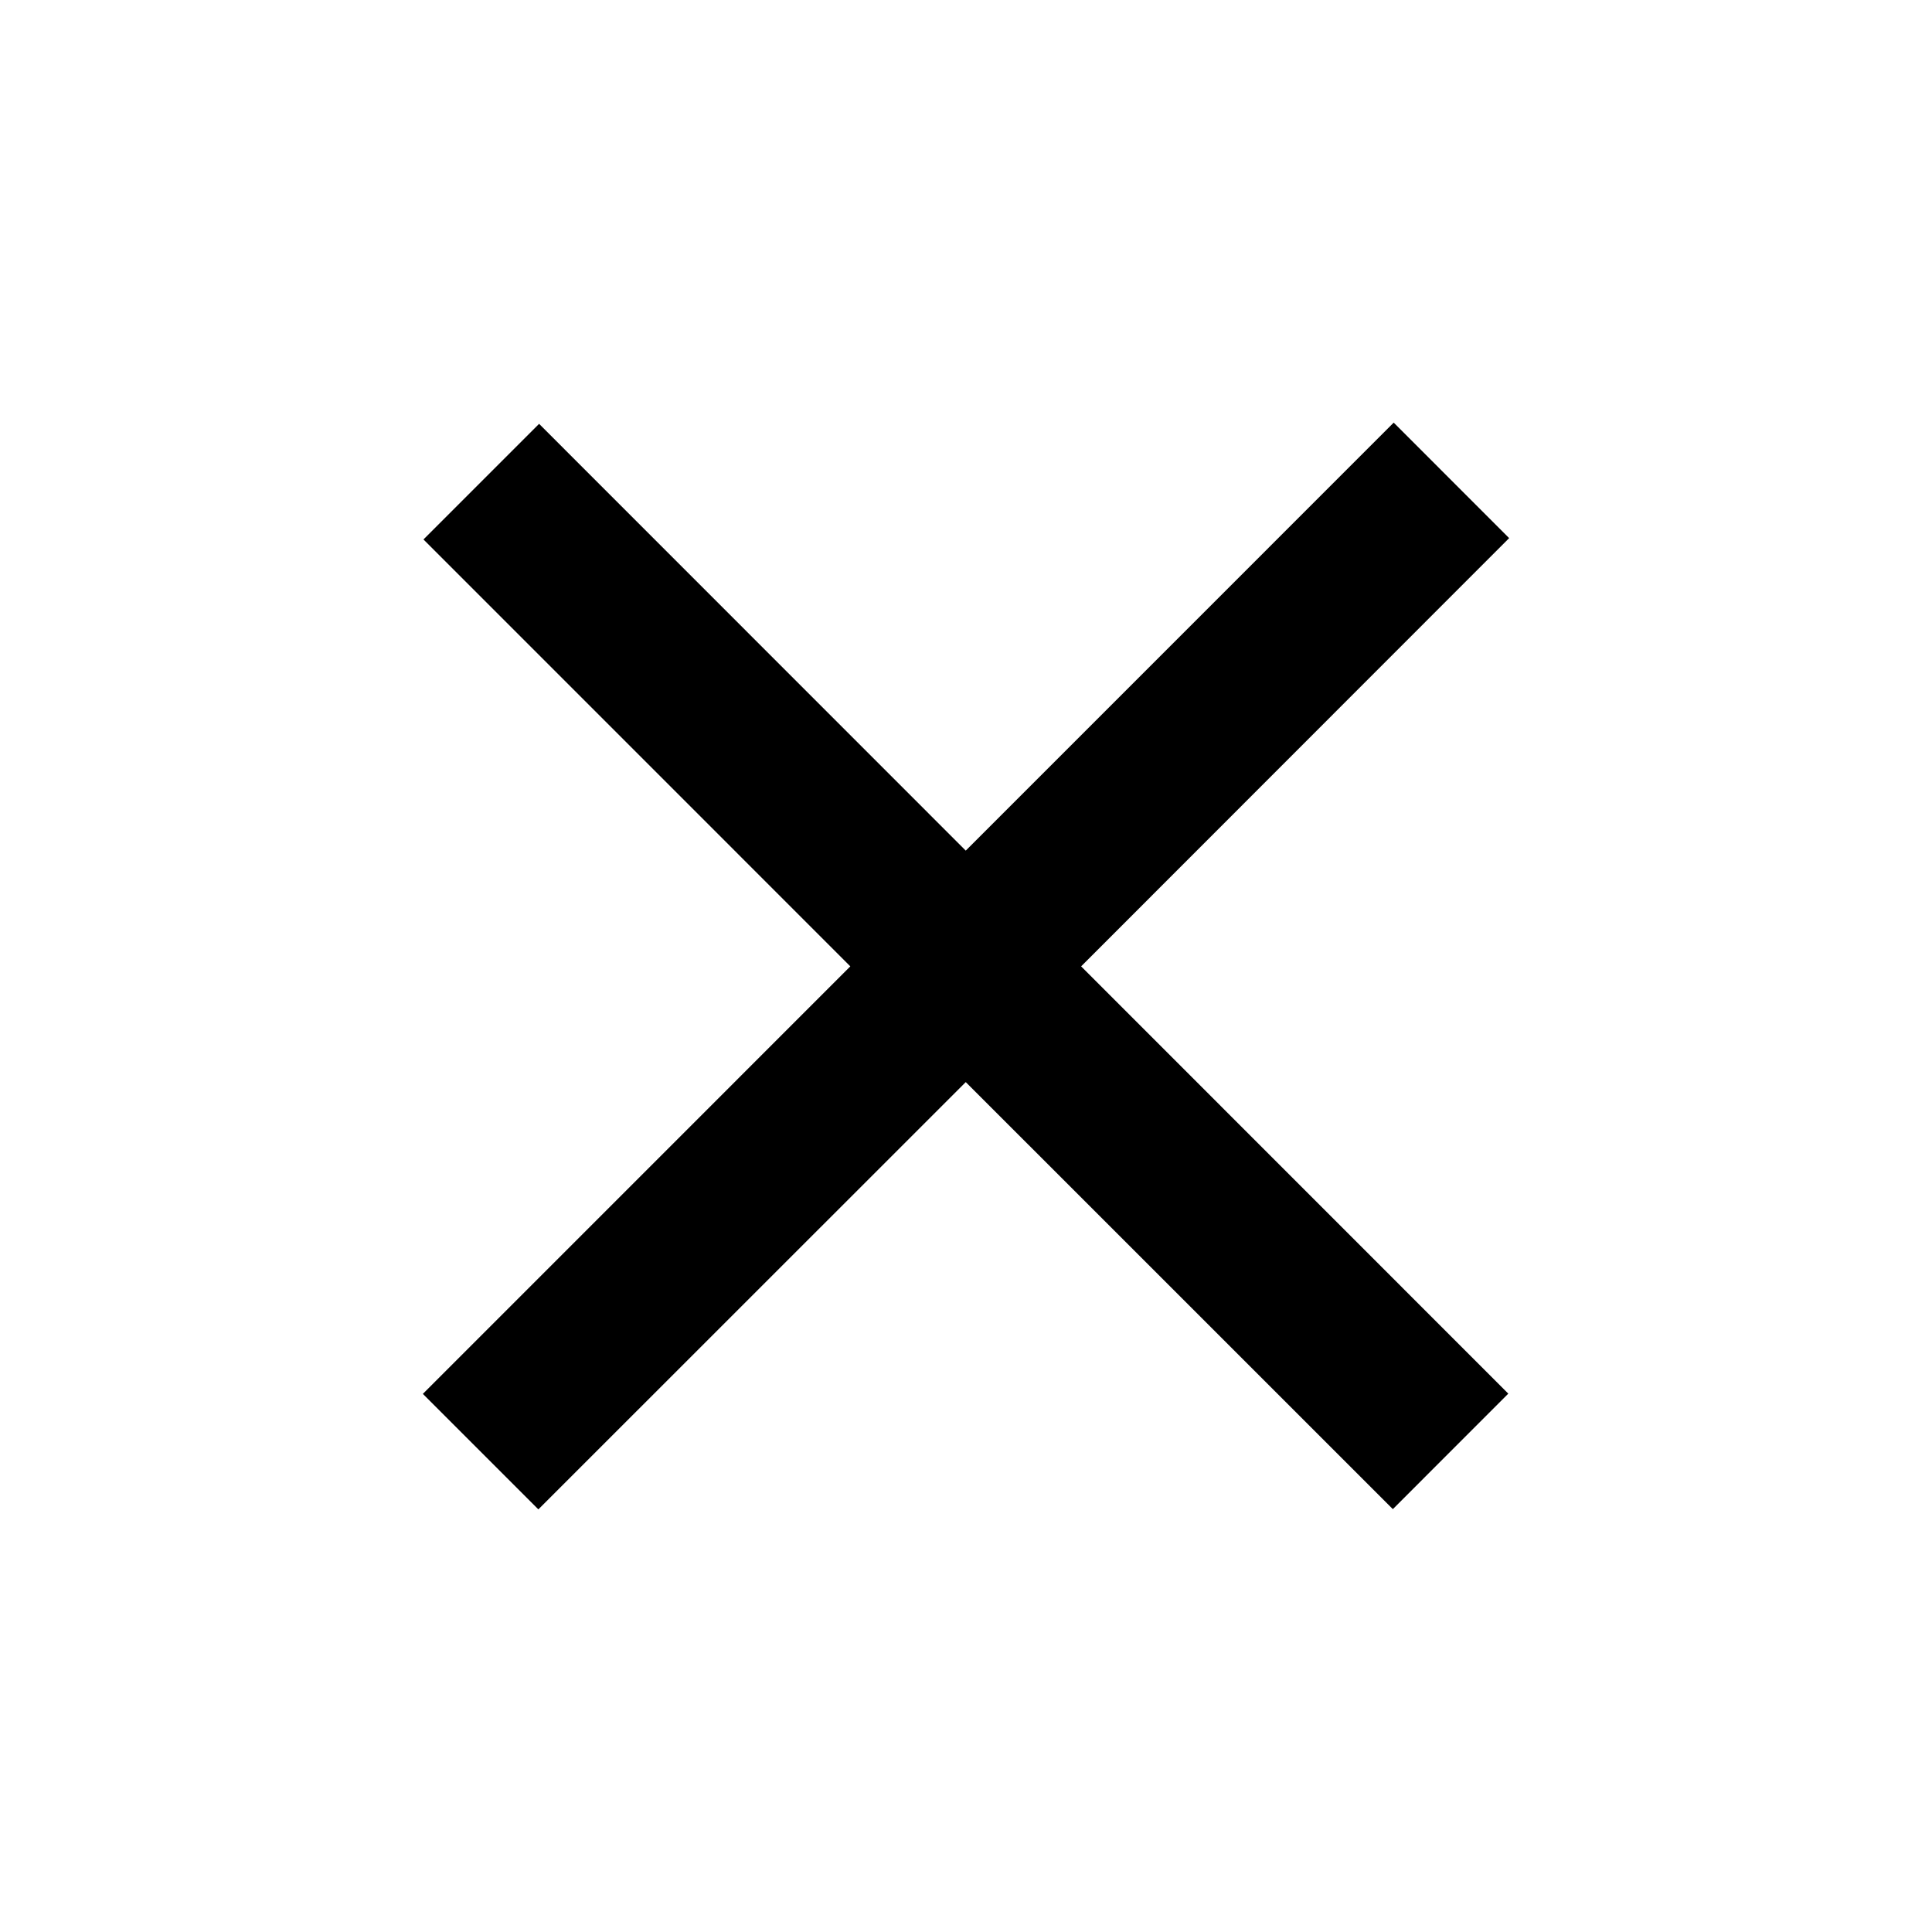
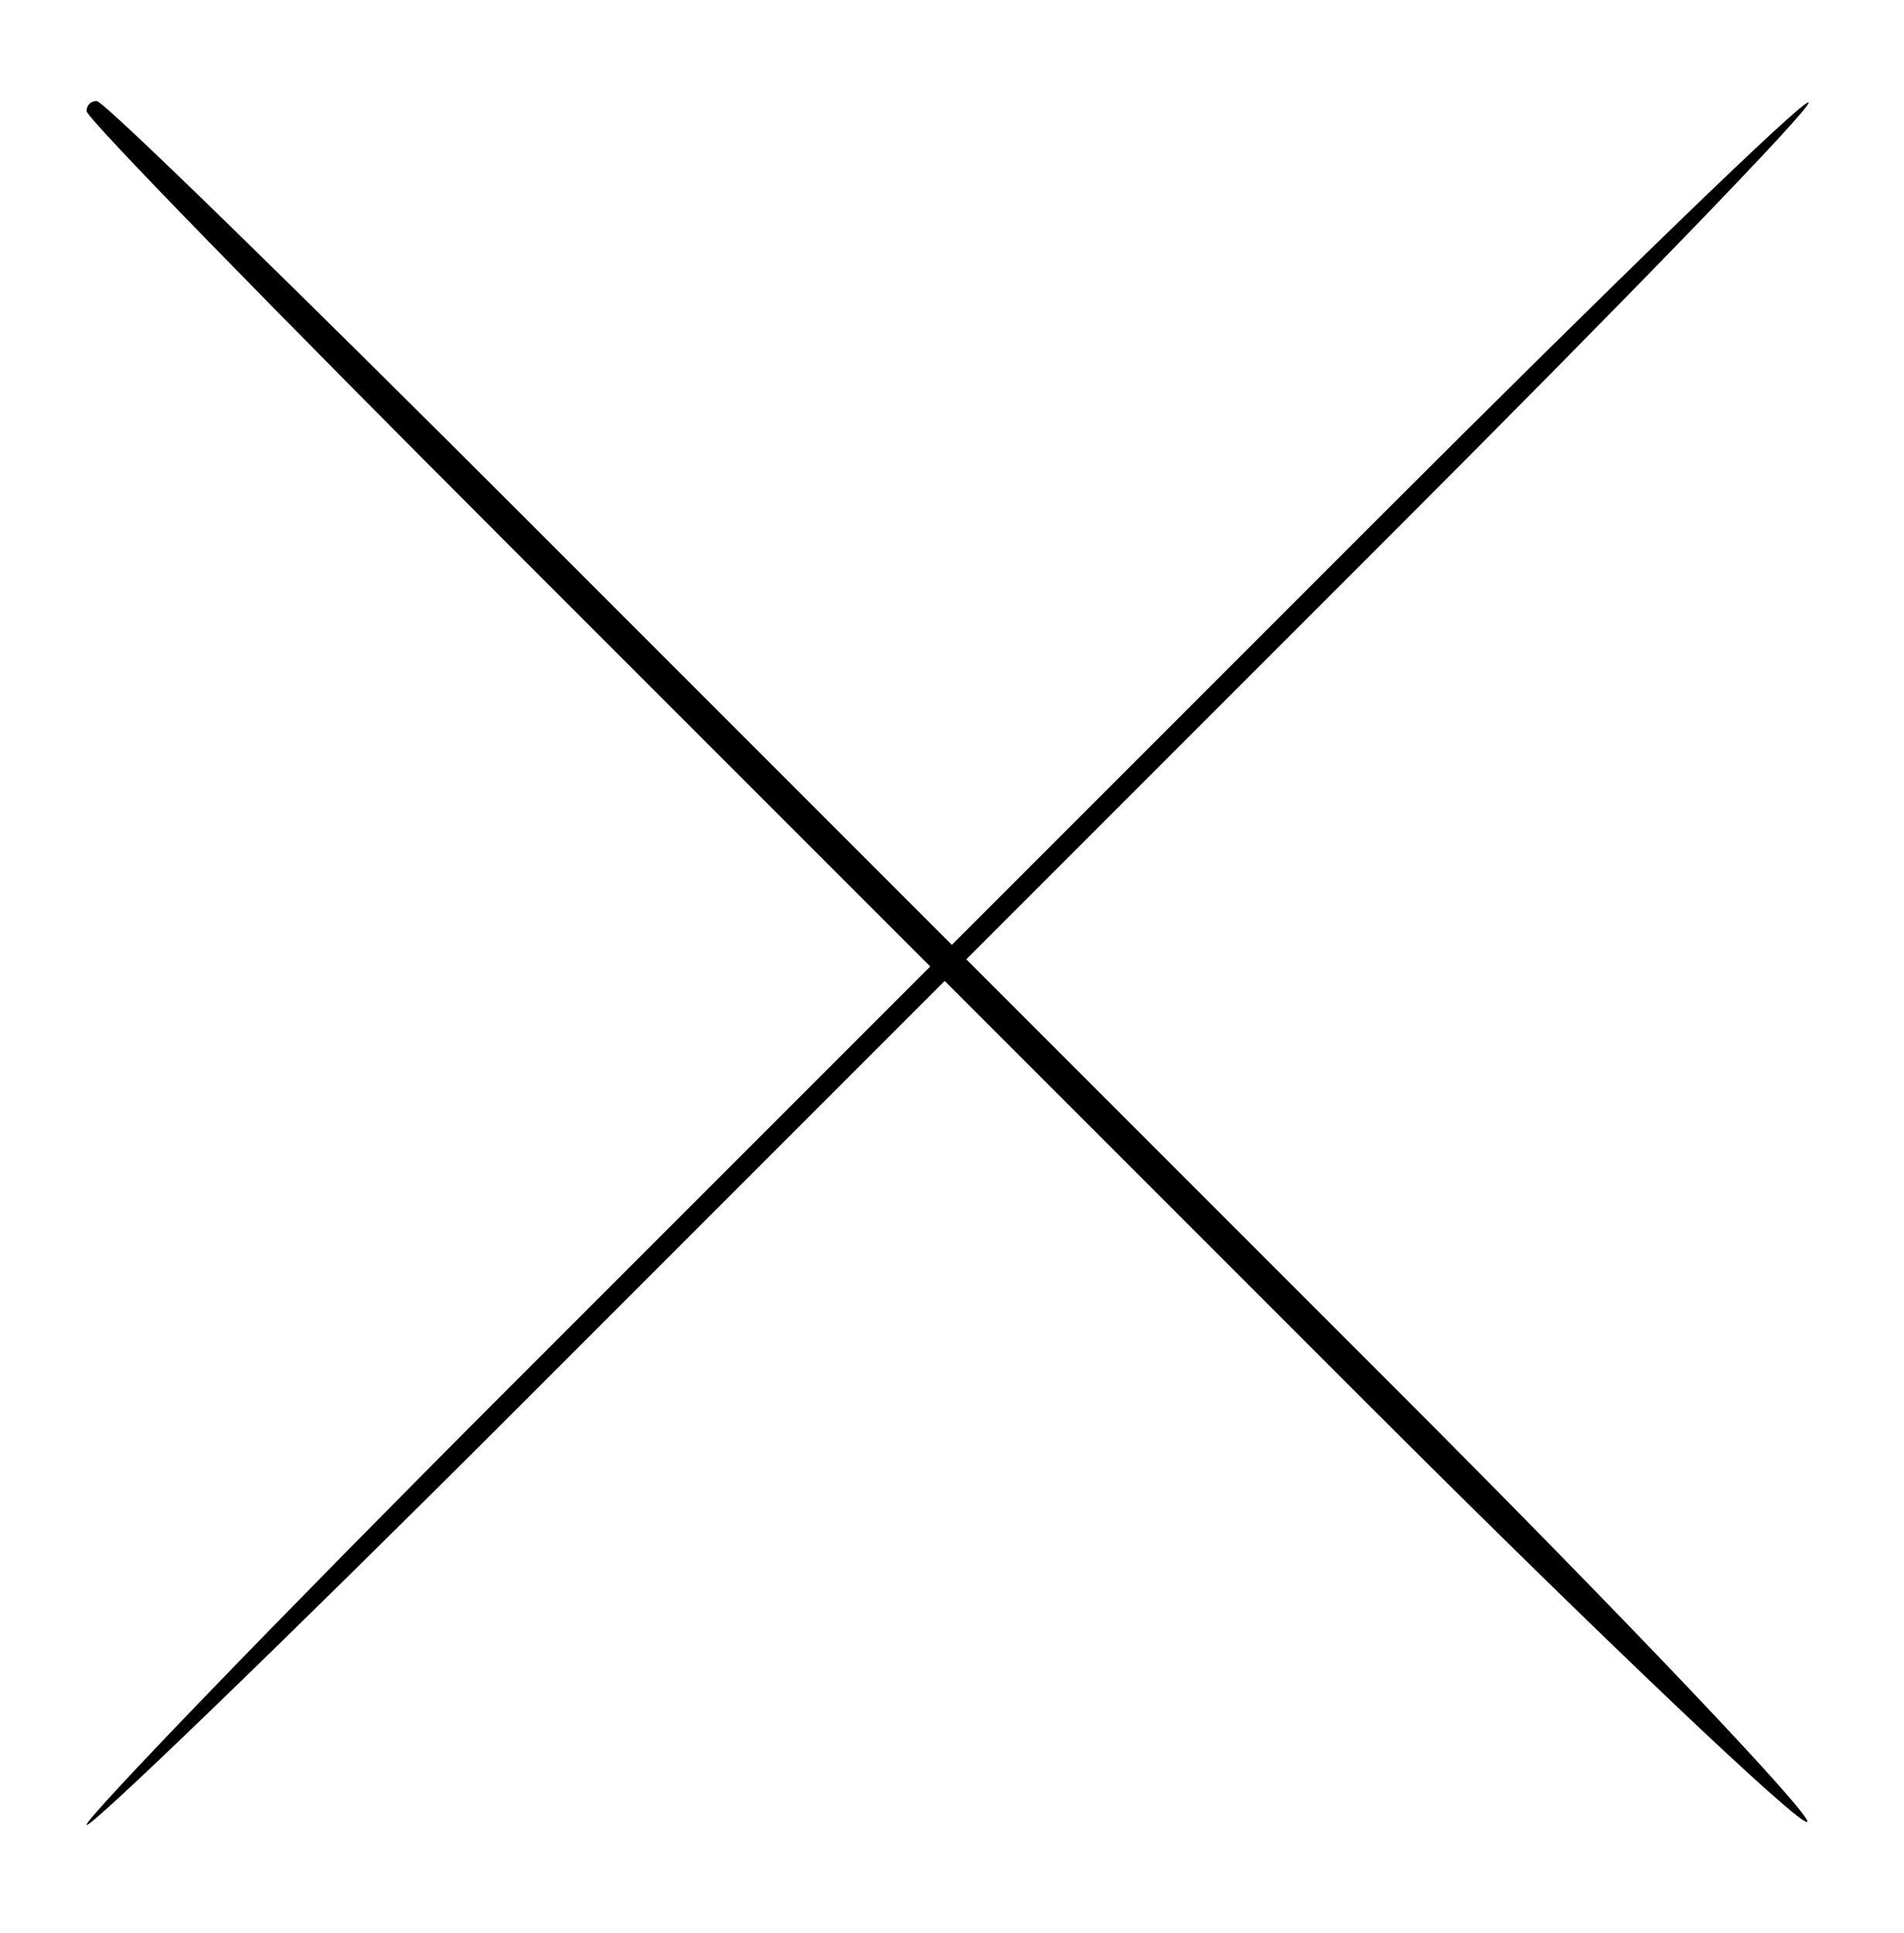
- <svg xmlns="http://www.w3.org/2000/svg" fill="#000000" width="64px" height="64px" viewBox="0 0 32 32">
-   <g id="SVGRepo_bgCarrier" stroke-width="0" />
-   <g id="SVGRepo_tracerCarrier" stroke-linecap="round" stroke-linejoin="round" />
-   <g id="SVGRepo_iconCarrier">
-     <path d="M7.004 23.087l7.08-7.081-7.07-7.071L8.929 7.02l7.067 7.069L23.084 7l1.912 1.913-7.089 7.093 7.075 7.077-1.912 1.913-7.074-7.073L8.917 25z" />
+ <svg xmlns="http://www.w3.org/2000/svg" version="1.0" width="132pt" height="134pt" viewBox="0 0 132 134" preserveAspectRatio="xMidYMid meet">
+   <g transform="translate(0,134) scale(0.1,-0.1)" fill="#000000" stroke="none">
+     <path d="M60 1263 c0 -5 132 -140 292 -300 l293 -293 -293 -293 c-160 -160 -292 -297 -292 -302 0 -5 134 124 298 288 l297 297 294 -294 c162 -162 299 -292 304 -289 5 3 -124 139 -287 302 l-296 296 295 295 c162 162 292 296 289 299 -3 3 -137 -127 -299 -289 l-295 -295 -293 293 c-160 160 -295 292 -300 292 -4 0 -7 -3 -7 -7z" />
  </g>
</svg>
